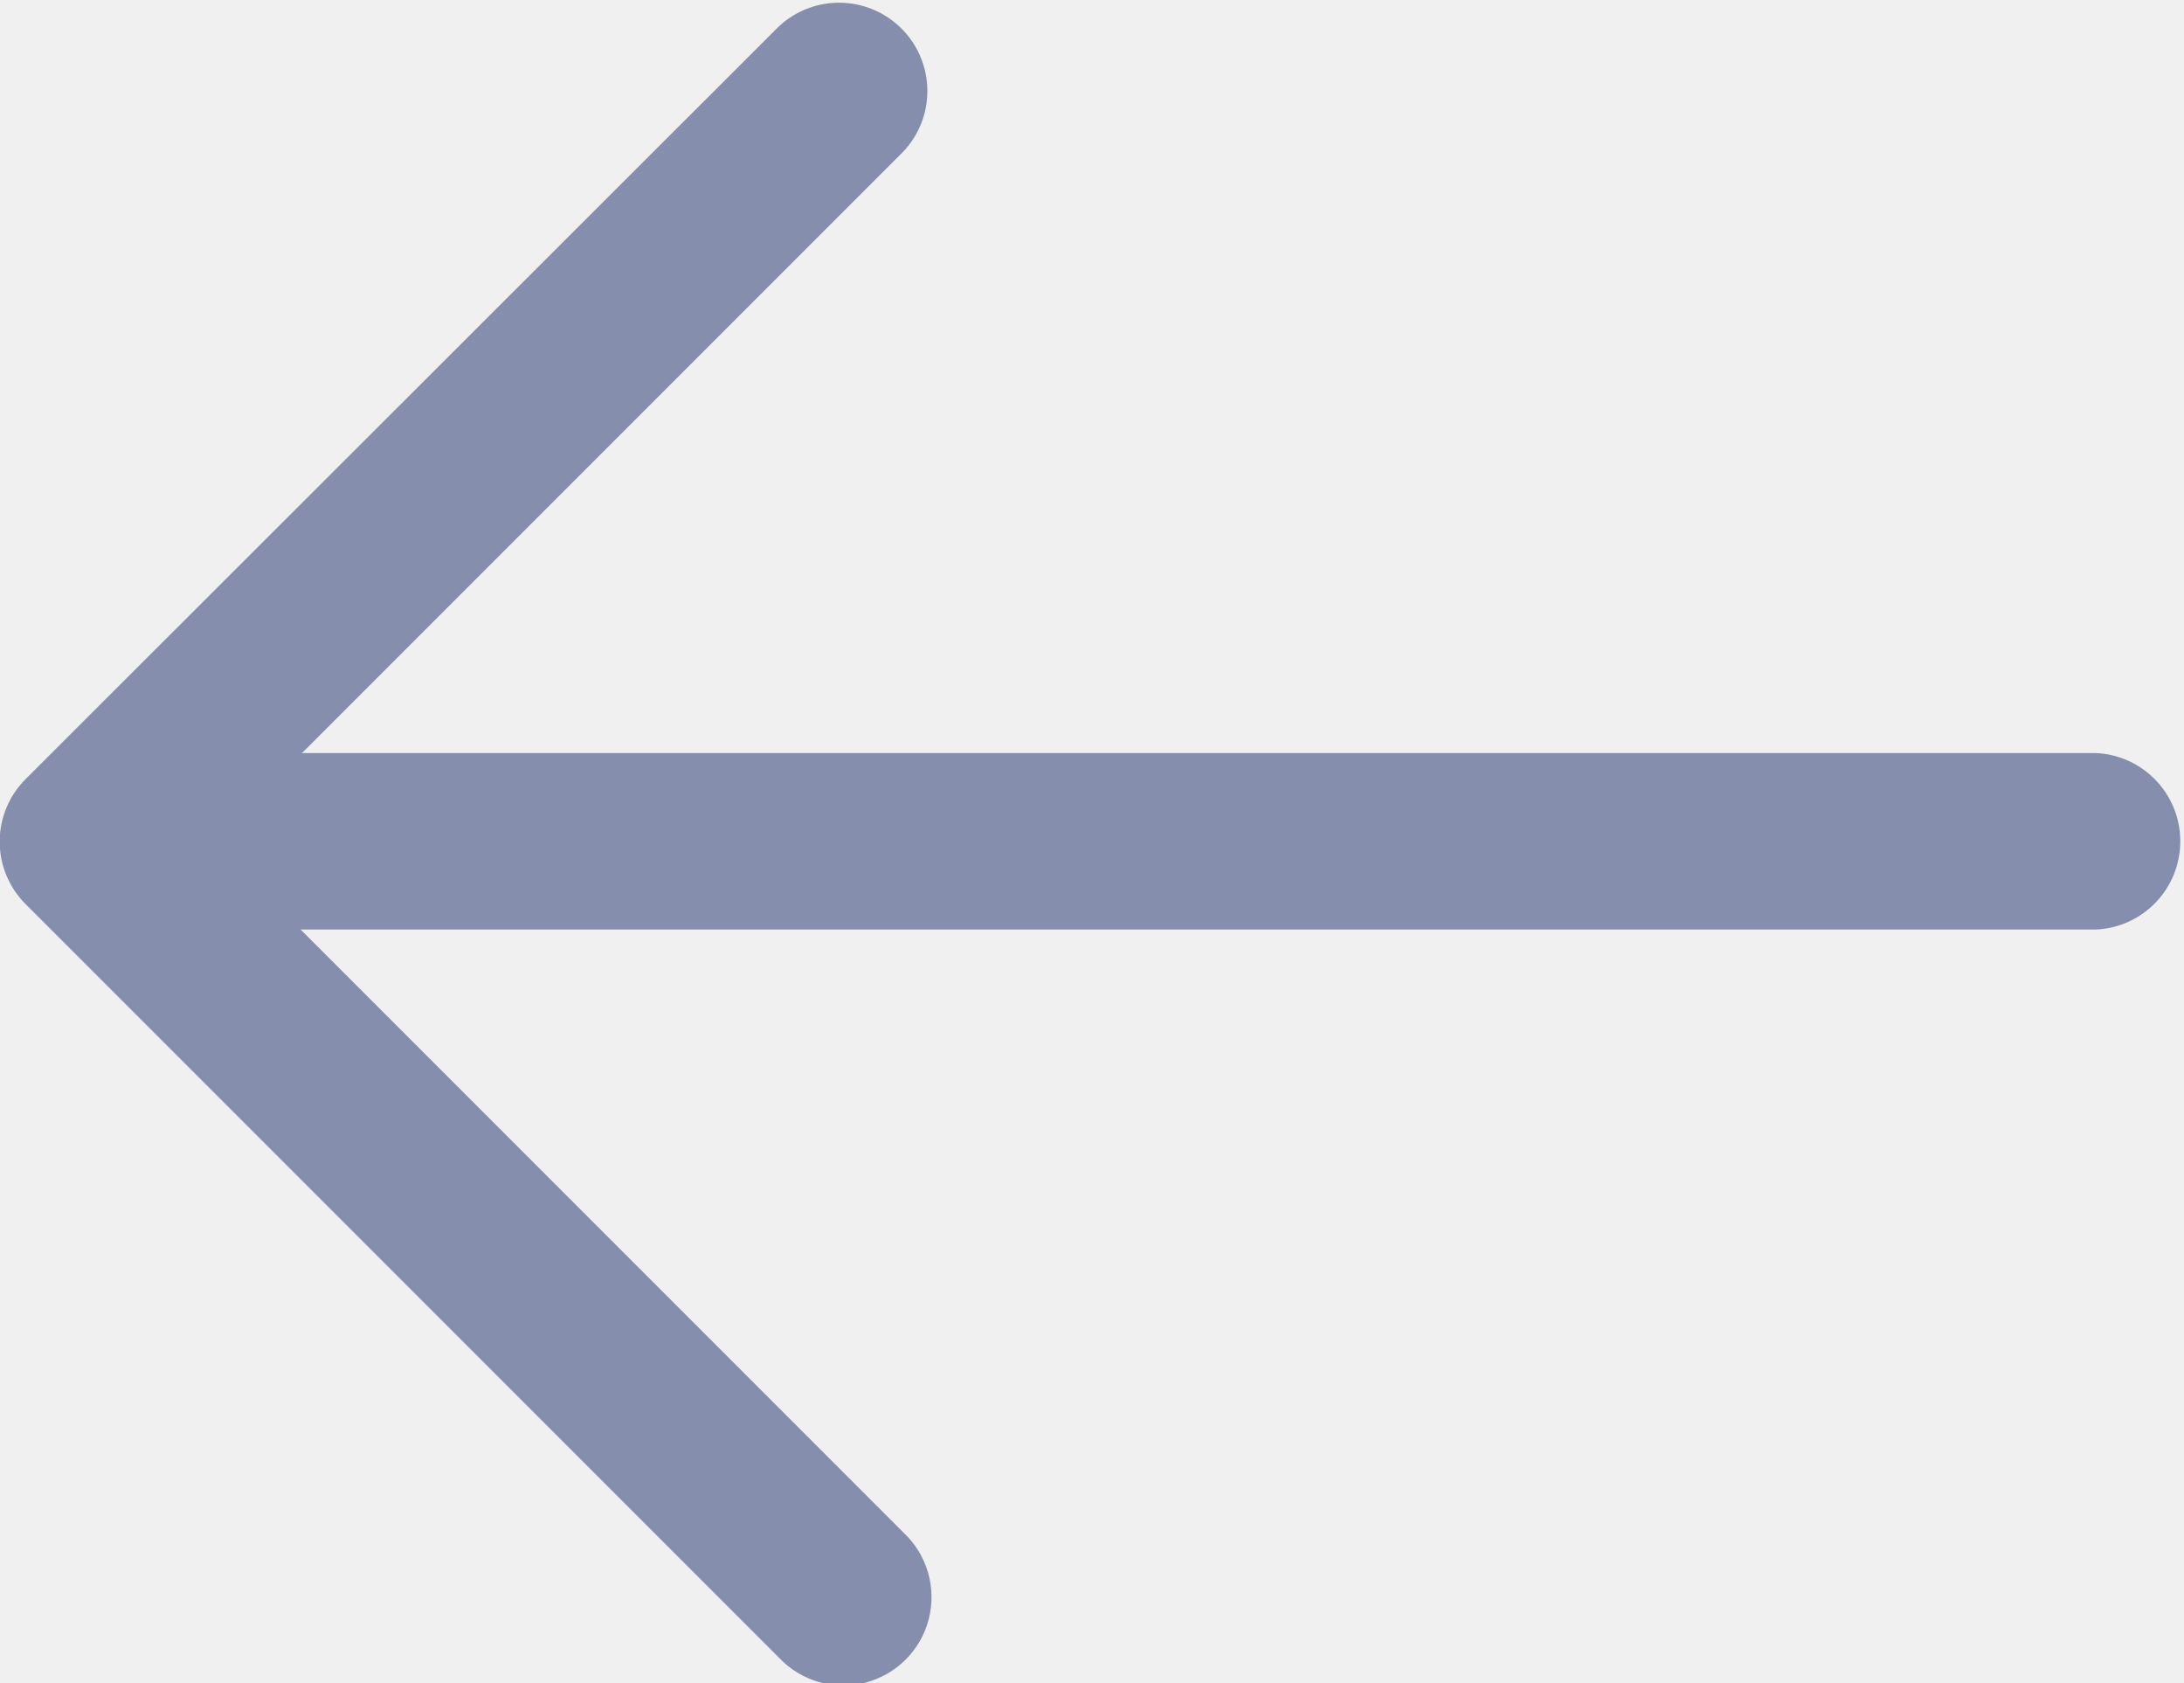
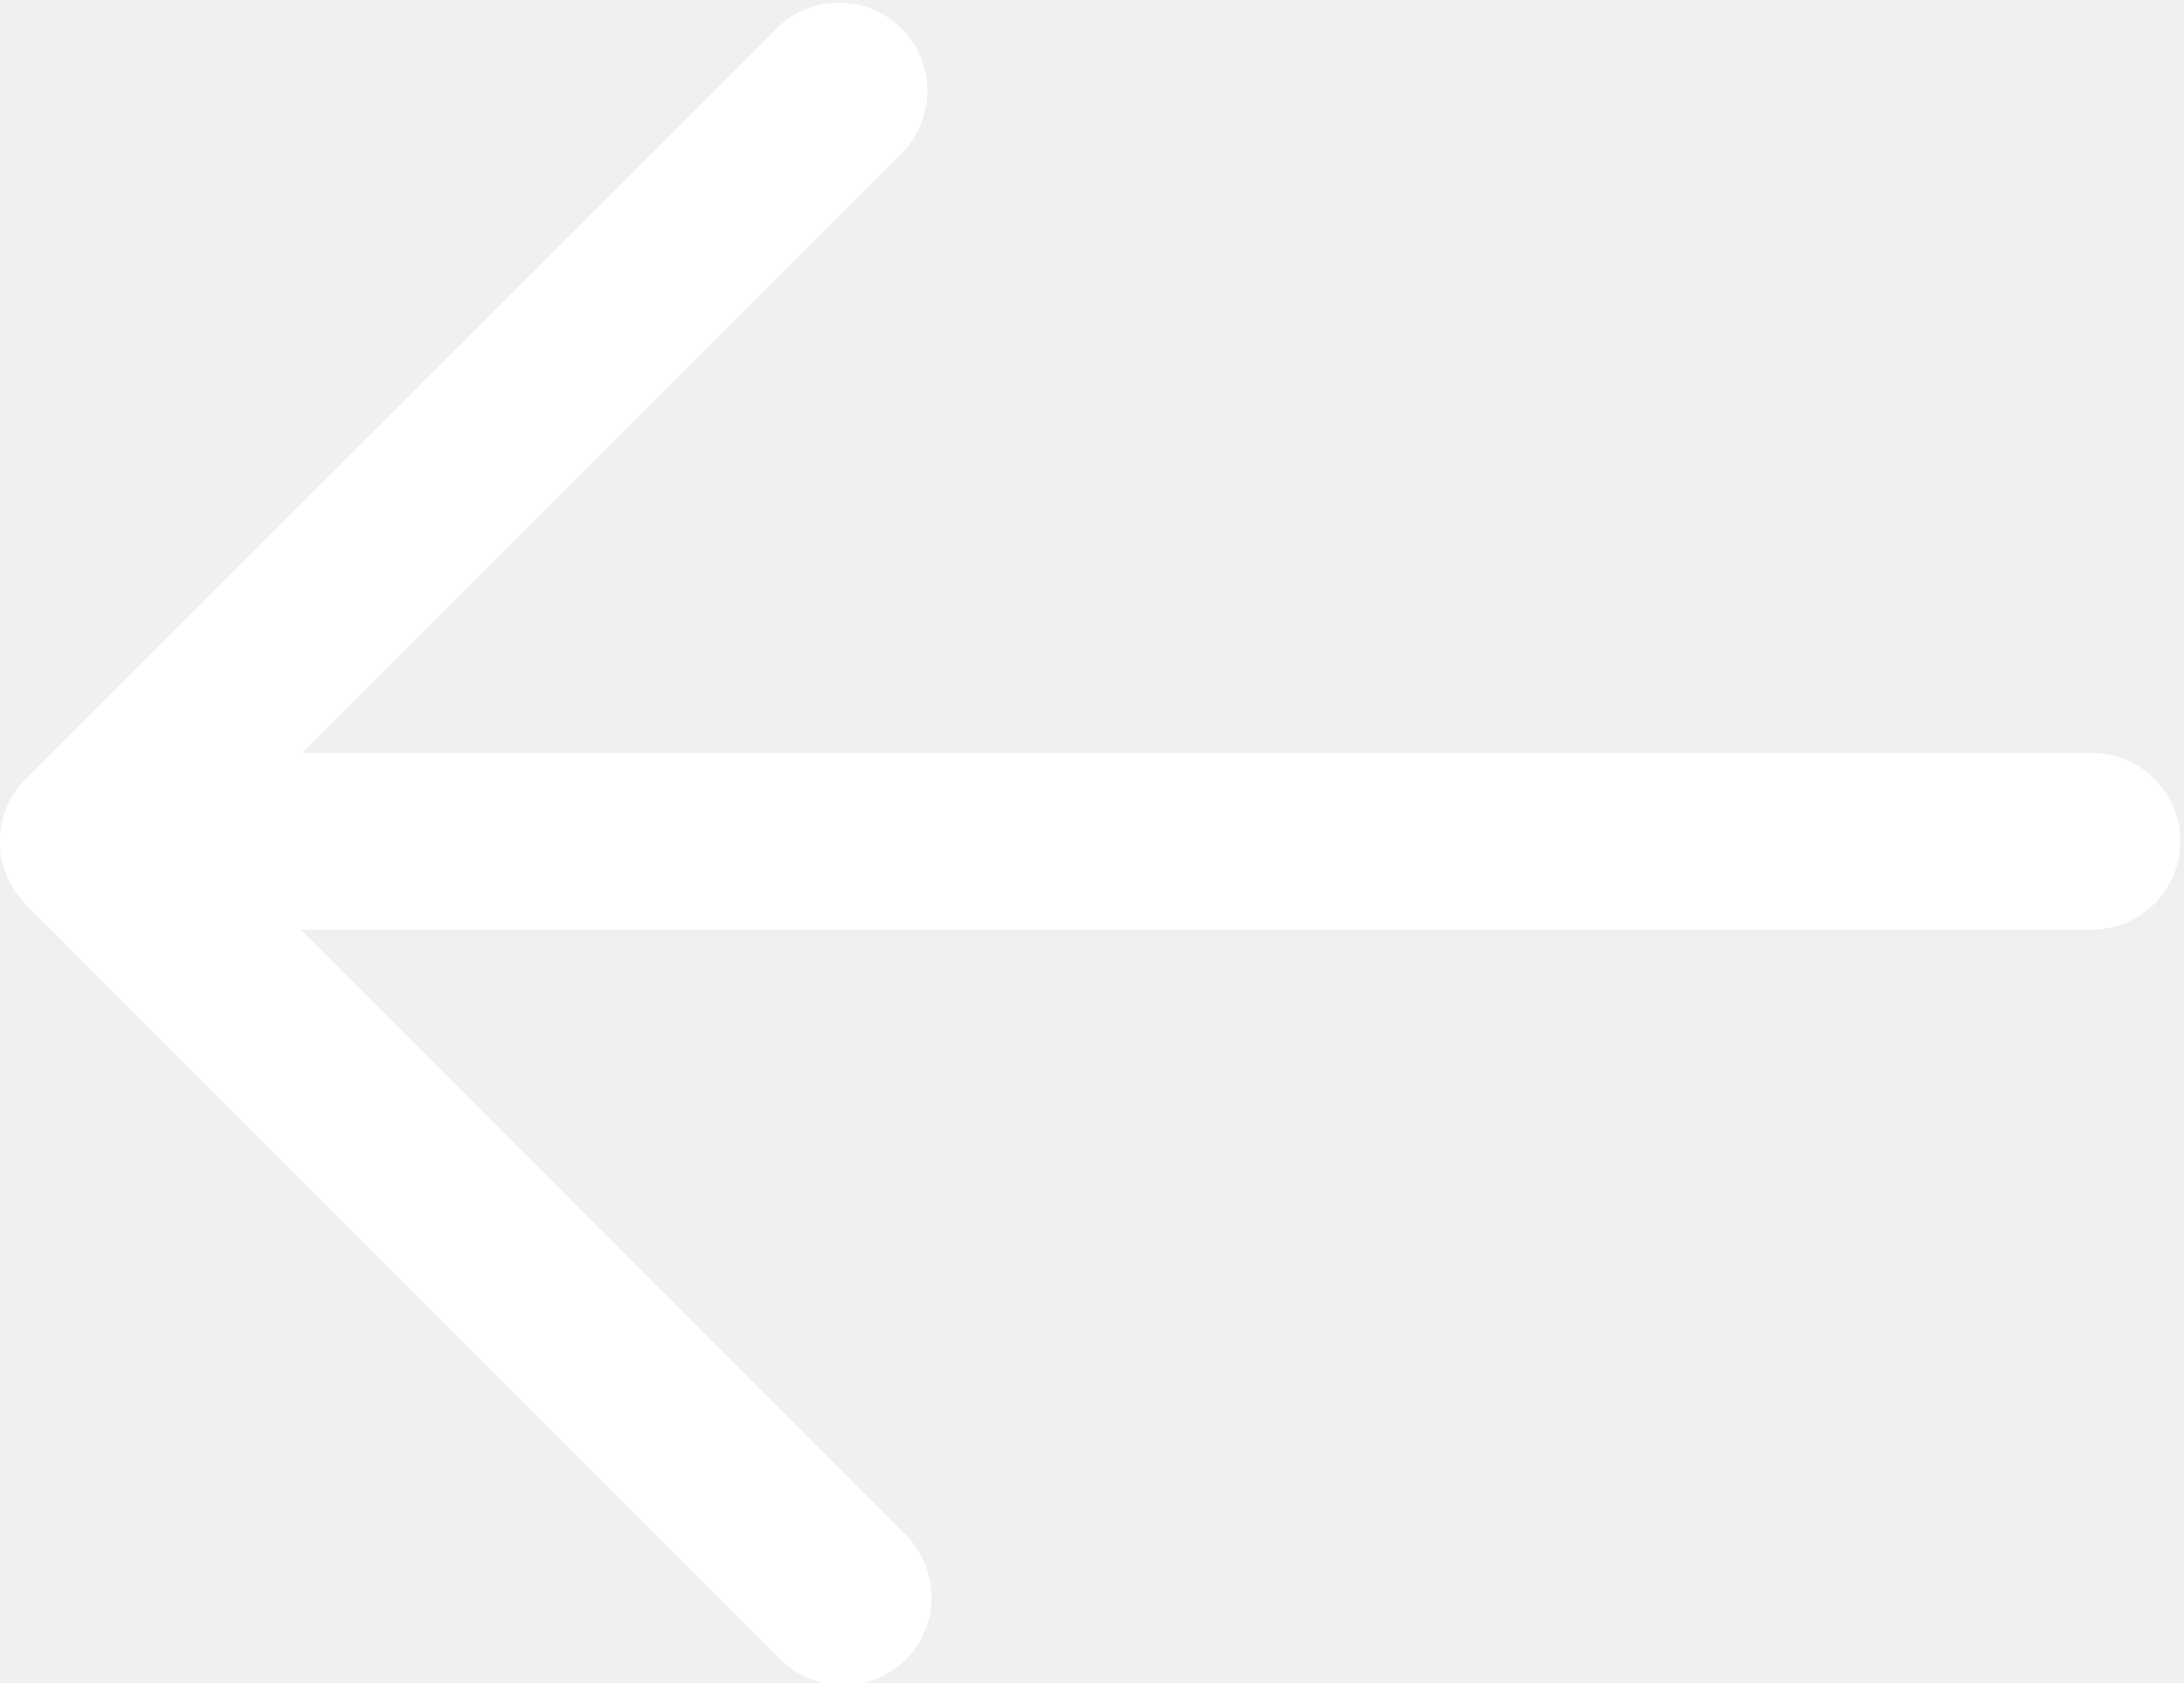
<svg xmlns="http://www.w3.org/2000/svg" id="_133-right-arrow" data-name="133-right-arrow" width="14" height="10.783" viewBox="0 0 14 10.783">
  <g id="Group_740" data-name="Group 740" transform="translate(0 4.826)">
    <g id="Group_739" data-name="Group 739">
-       <path id="Path_382" data-name="Path 382" d="M.566,235.318H13.434a.566.566,0,0,1,0,1.131H.566a.566.566,0,0,1,0-1.131Z" transform="translate(0 -235.318)" fill="#868eae" />
+       <path id="Path_382" data-name="Path 382" d="M.566,235.318H13.434a.566.566,0,0,1,0,1.131H.566a.566.566,0,0,1,0-1.131Z" transform="translate(0 -235.318)" fill="#FFFFFF" />
    </g>
  </g>
  <g id="Group_742" data-name="Group 742" transform="translate(0 0)">
    <g id="Group_741" data-name="Group 741">
-       <path id="Path_383" data-name="Path 383" d="M294.314,63.821,299.14,59a.566.566,0,0,1,.8.8l-4.426,4.426,4.426,4.426a.566.566,0,1,1-.8.8l-4.826-4.826A.566.566,0,0,1,294.314,63.821Z" transform="translate(-294.148 -58.83)" fill="#868eae" />
+       <path id="Path_383" data-name="Path 383" d="M294.314,63.821,299.14,59a.566.566,0,0,1,.8.8l-4.426,4.426,4.426,4.426a.566.566,0,1,1-.8.8l-4.826-4.826A.566.566,0,0,1,294.314,63.821Z" transform="translate(-294.148 -58.83)" fill="#FFFFFF" />
    </g>
  </g>
</svg>
